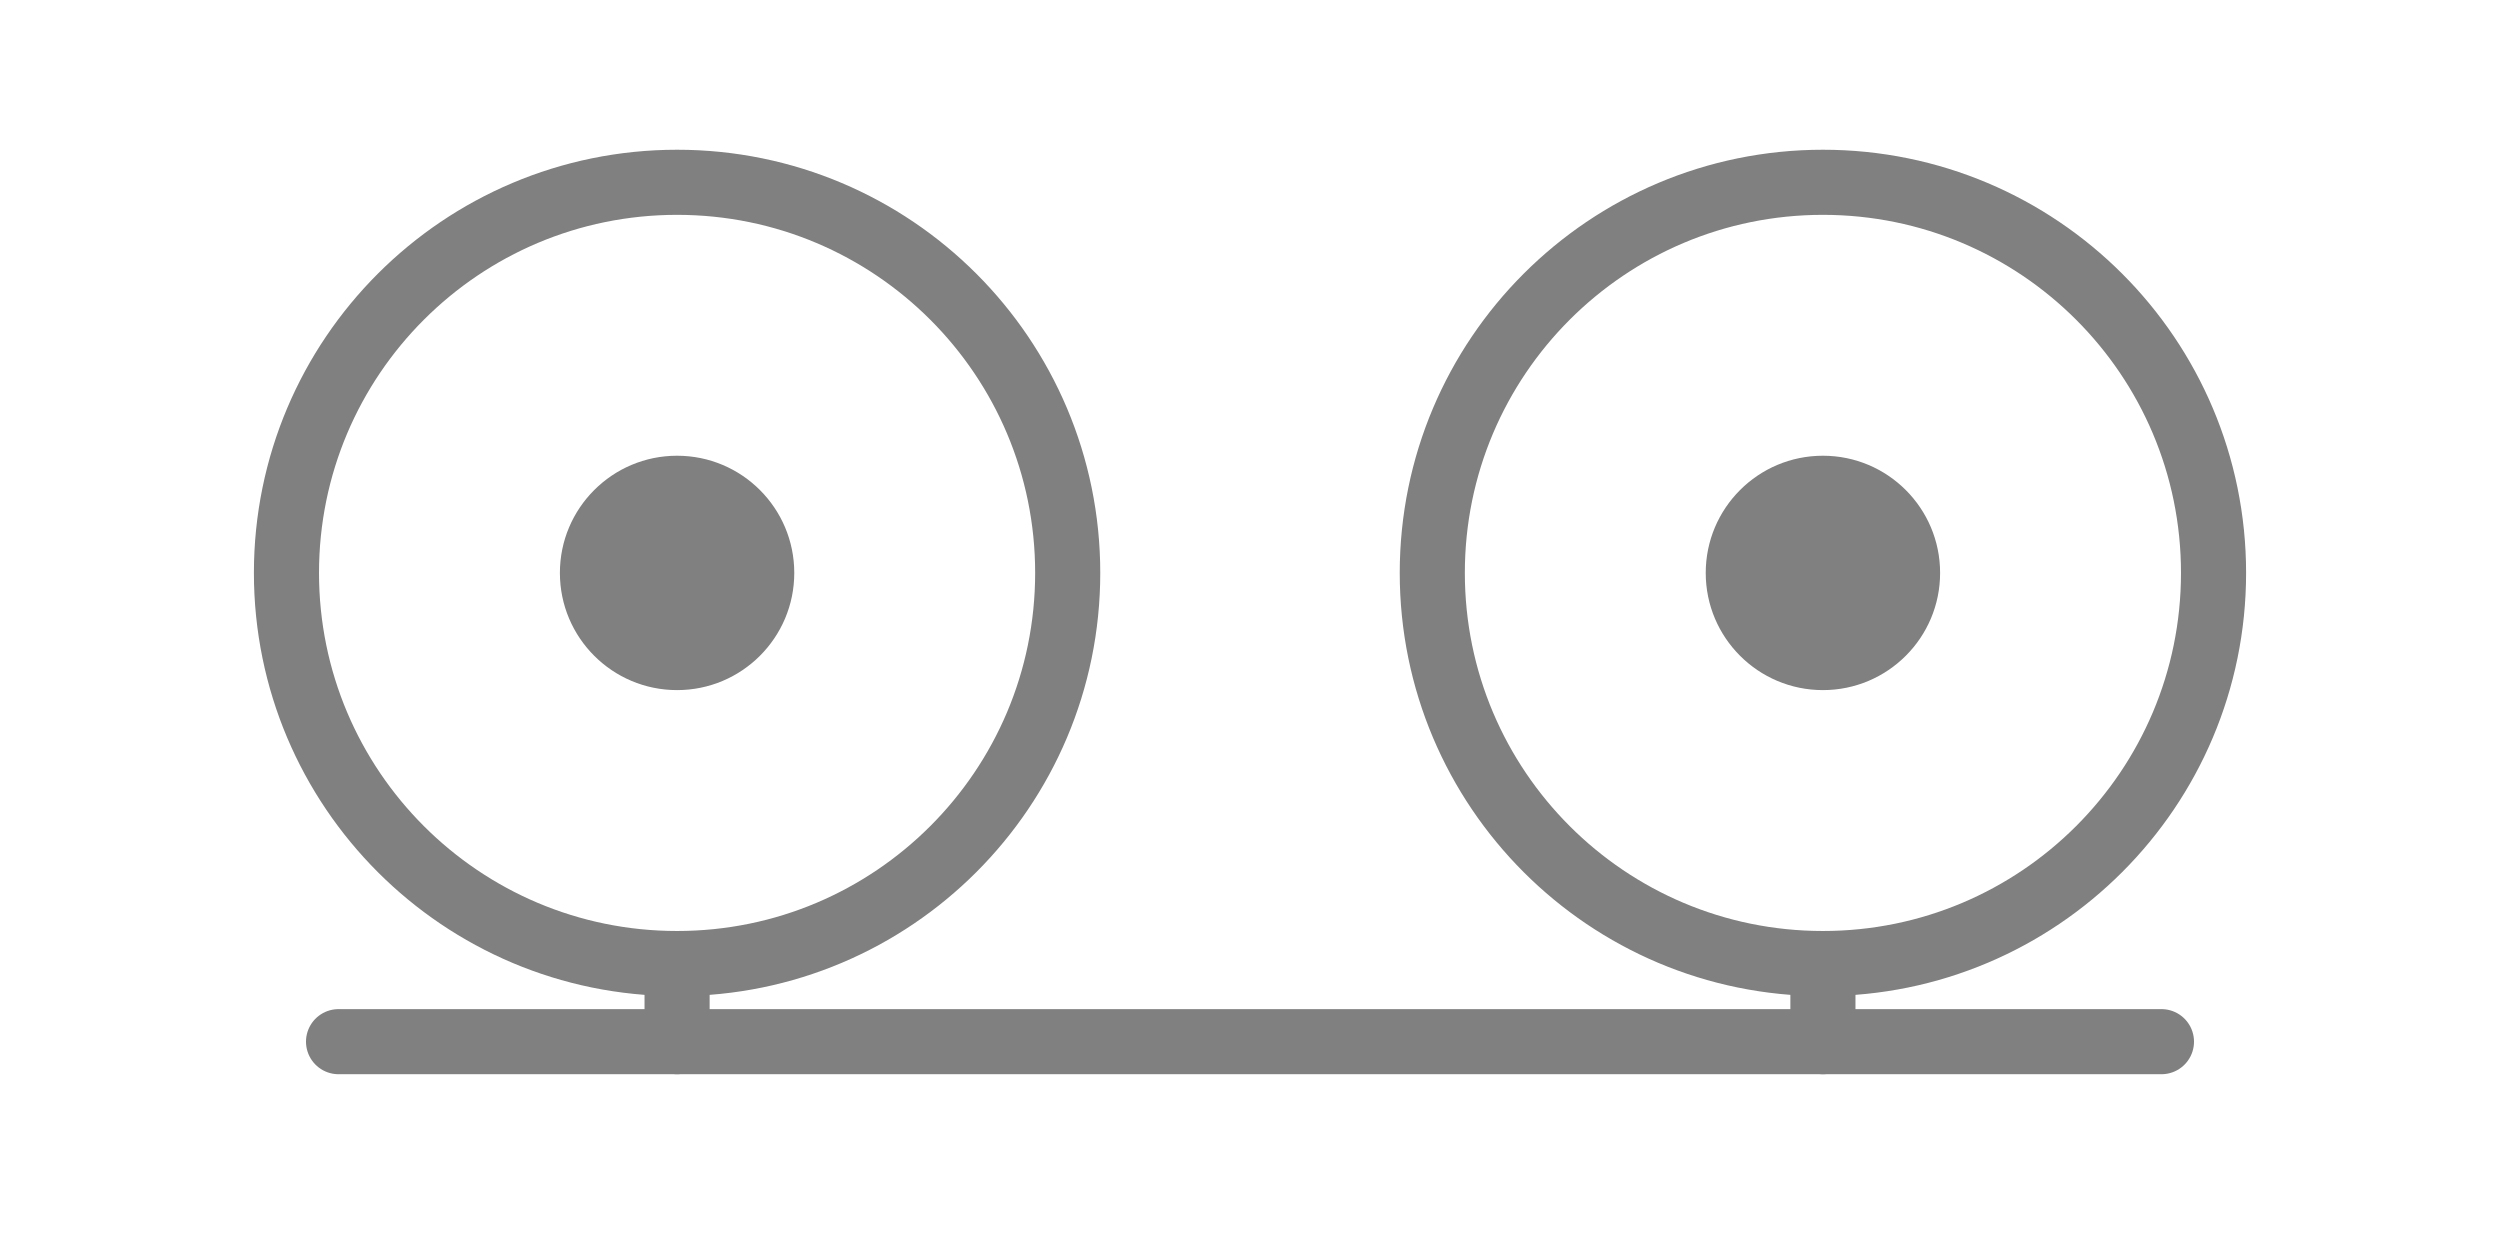
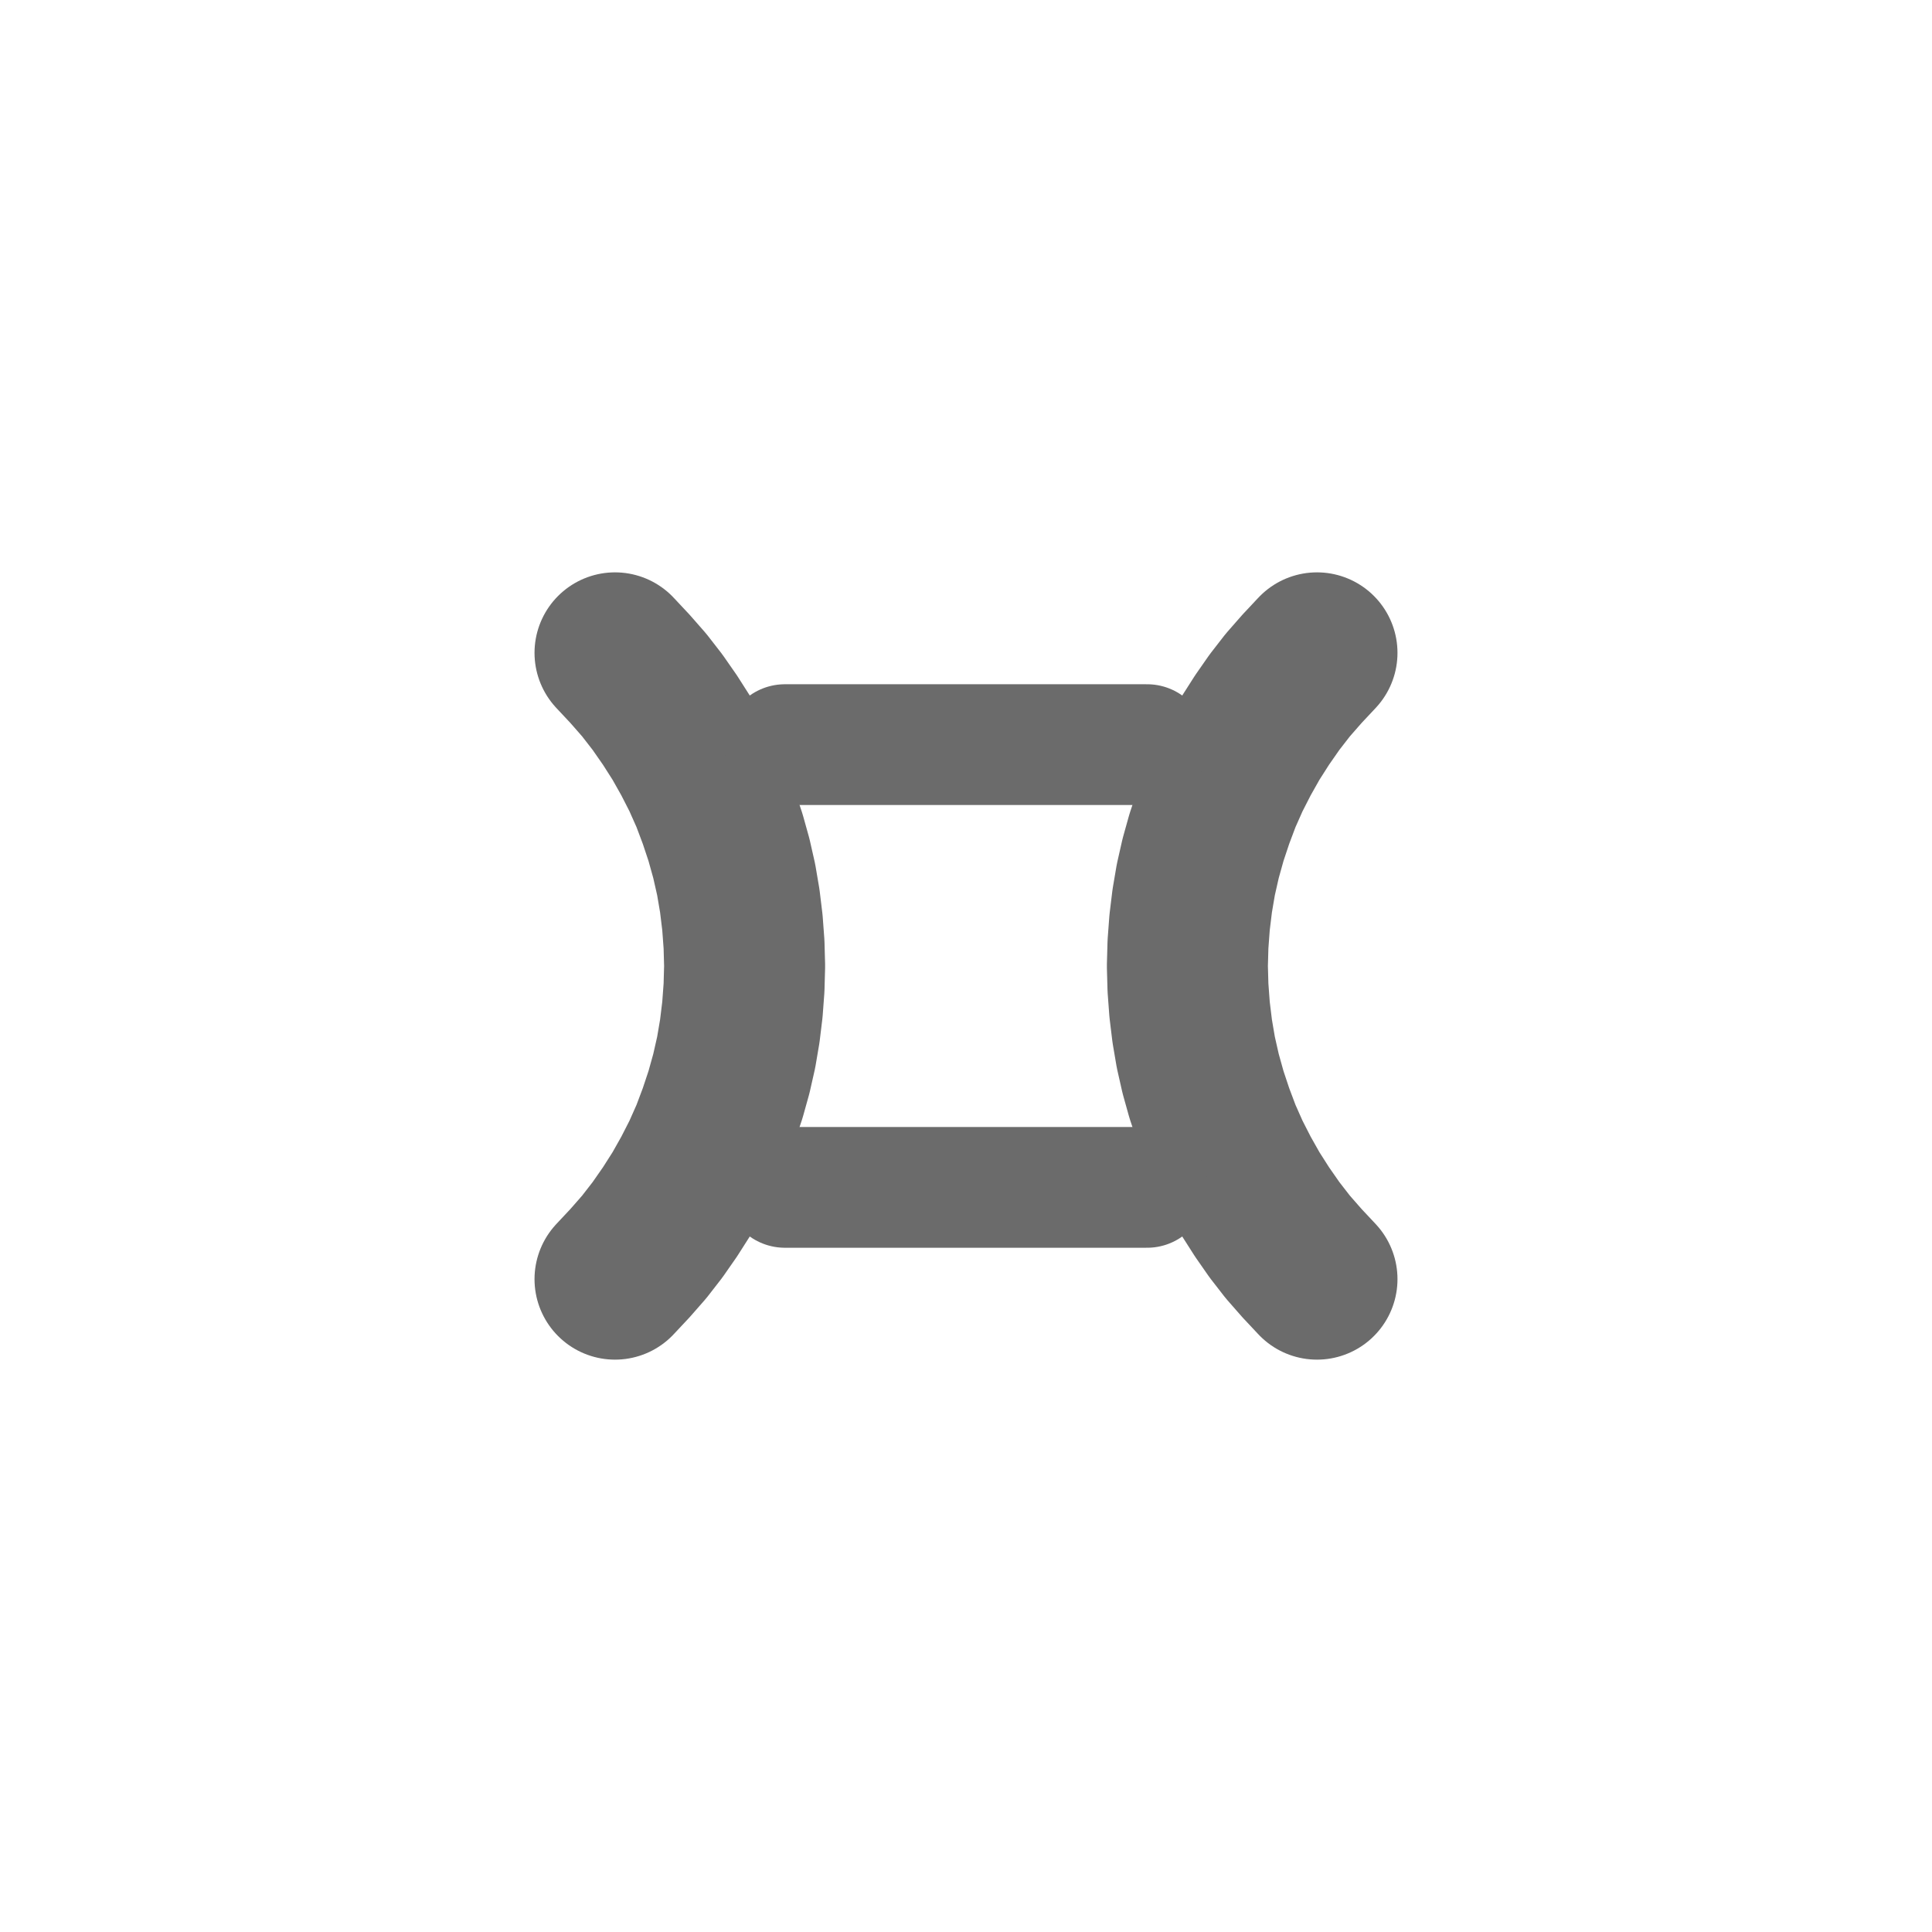
- <svg xmlns="http://www.w3.org/2000/svg" width="96" height="48" viewBox="0 0 96 48" fill="none">
-   <circle cx="26" cy="22" r="15" stroke="#808080" stroke-width="2.5" />
-   <circle cx="70" cy="22" r="15" stroke="#808080" stroke-width="2.5" />
-   <circle cx="26" cy="22" r="4.5" fill="#808080" />
-   <circle cx="70" cy="22" r="4.5" fill="#808080" />
-   <path d="M13 40 H83" stroke="#808080" stroke-width="2.5" stroke-linecap="round" />
-   <path d="M26 37 V40 M70 37 V40" stroke="#808080" stroke-width="2.5" stroke-linecap="round" />
+ <svg xmlns="http://www.w3.org/2000/svg" width="96" height="96" viewBox="0 0 96 96" fill="none">
+   <polyline points="30.56,32.44 31.30,33.23 32.01,34.04 32.67,34.89 33.29,35.78 33.87,36.69 34.40,37.63 34.89,38.59 35.33,39.58 35.71,40.59 36.05,41.61 36.34,42.65 36.58,43.71 36.76,44.77 36.89,45.84 36.97,46.92 37.00,48.00 36.97,49.08 36.89,50.16 36.76,51.23 36.58,52.29 36.34,53.35 36.05,54.39 35.71,55.41 35.33,56.42 34.89,57.41 34.40,58.37 33.87,59.31 33.29,60.22 32.67,61.11 32.01,61.96 31.30,62.77 30.56,63.56" stroke="#6b6b6b" stroke-width="8.00" stroke-linecap="round" stroke-linejoin="round" fill="none" />
+   <polyline points="65.44,63.56 64.70,62.77 63.99,61.96 63.33,61.11 62.71,60.22 62.13,59.31 61.60,58.37 61.11,57.41 60.67,56.42 60.29,55.41 59.95,54.39 59.66,53.35 59.42,52.29 59.24,51.23 59.11,50.16 59.03,49.08 59.00,48.00 59.03,46.92 59.11,45.84 59.24,44.77 59.42,43.71 59.66,42.65 59.95,41.61 60.29,40.59 60.67,39.58 61.11,38.59 61.60,37.63 62.13,36.69 62.71,35.78 63.33,34.89 63.99,34.04 64.70,33.23 65.44,32.44" stroke="#6b6b6b" stroke-width="8.00" stroke-linecap="round" stroke-linejoin="round" fill="none" />
+   <line x1="39.00" y1="37.00" x2="57.00" y2="37.00" stroke="#6b6b6b" stroke-width="6.00" stroke-linecap="round" />
+   <line x1="39.00" y1="59.00" x2="57.00" y2="59.00" stroke="#6b6b6b" stroke-width="6.00" stroke-linecap="round" />
</svg>
